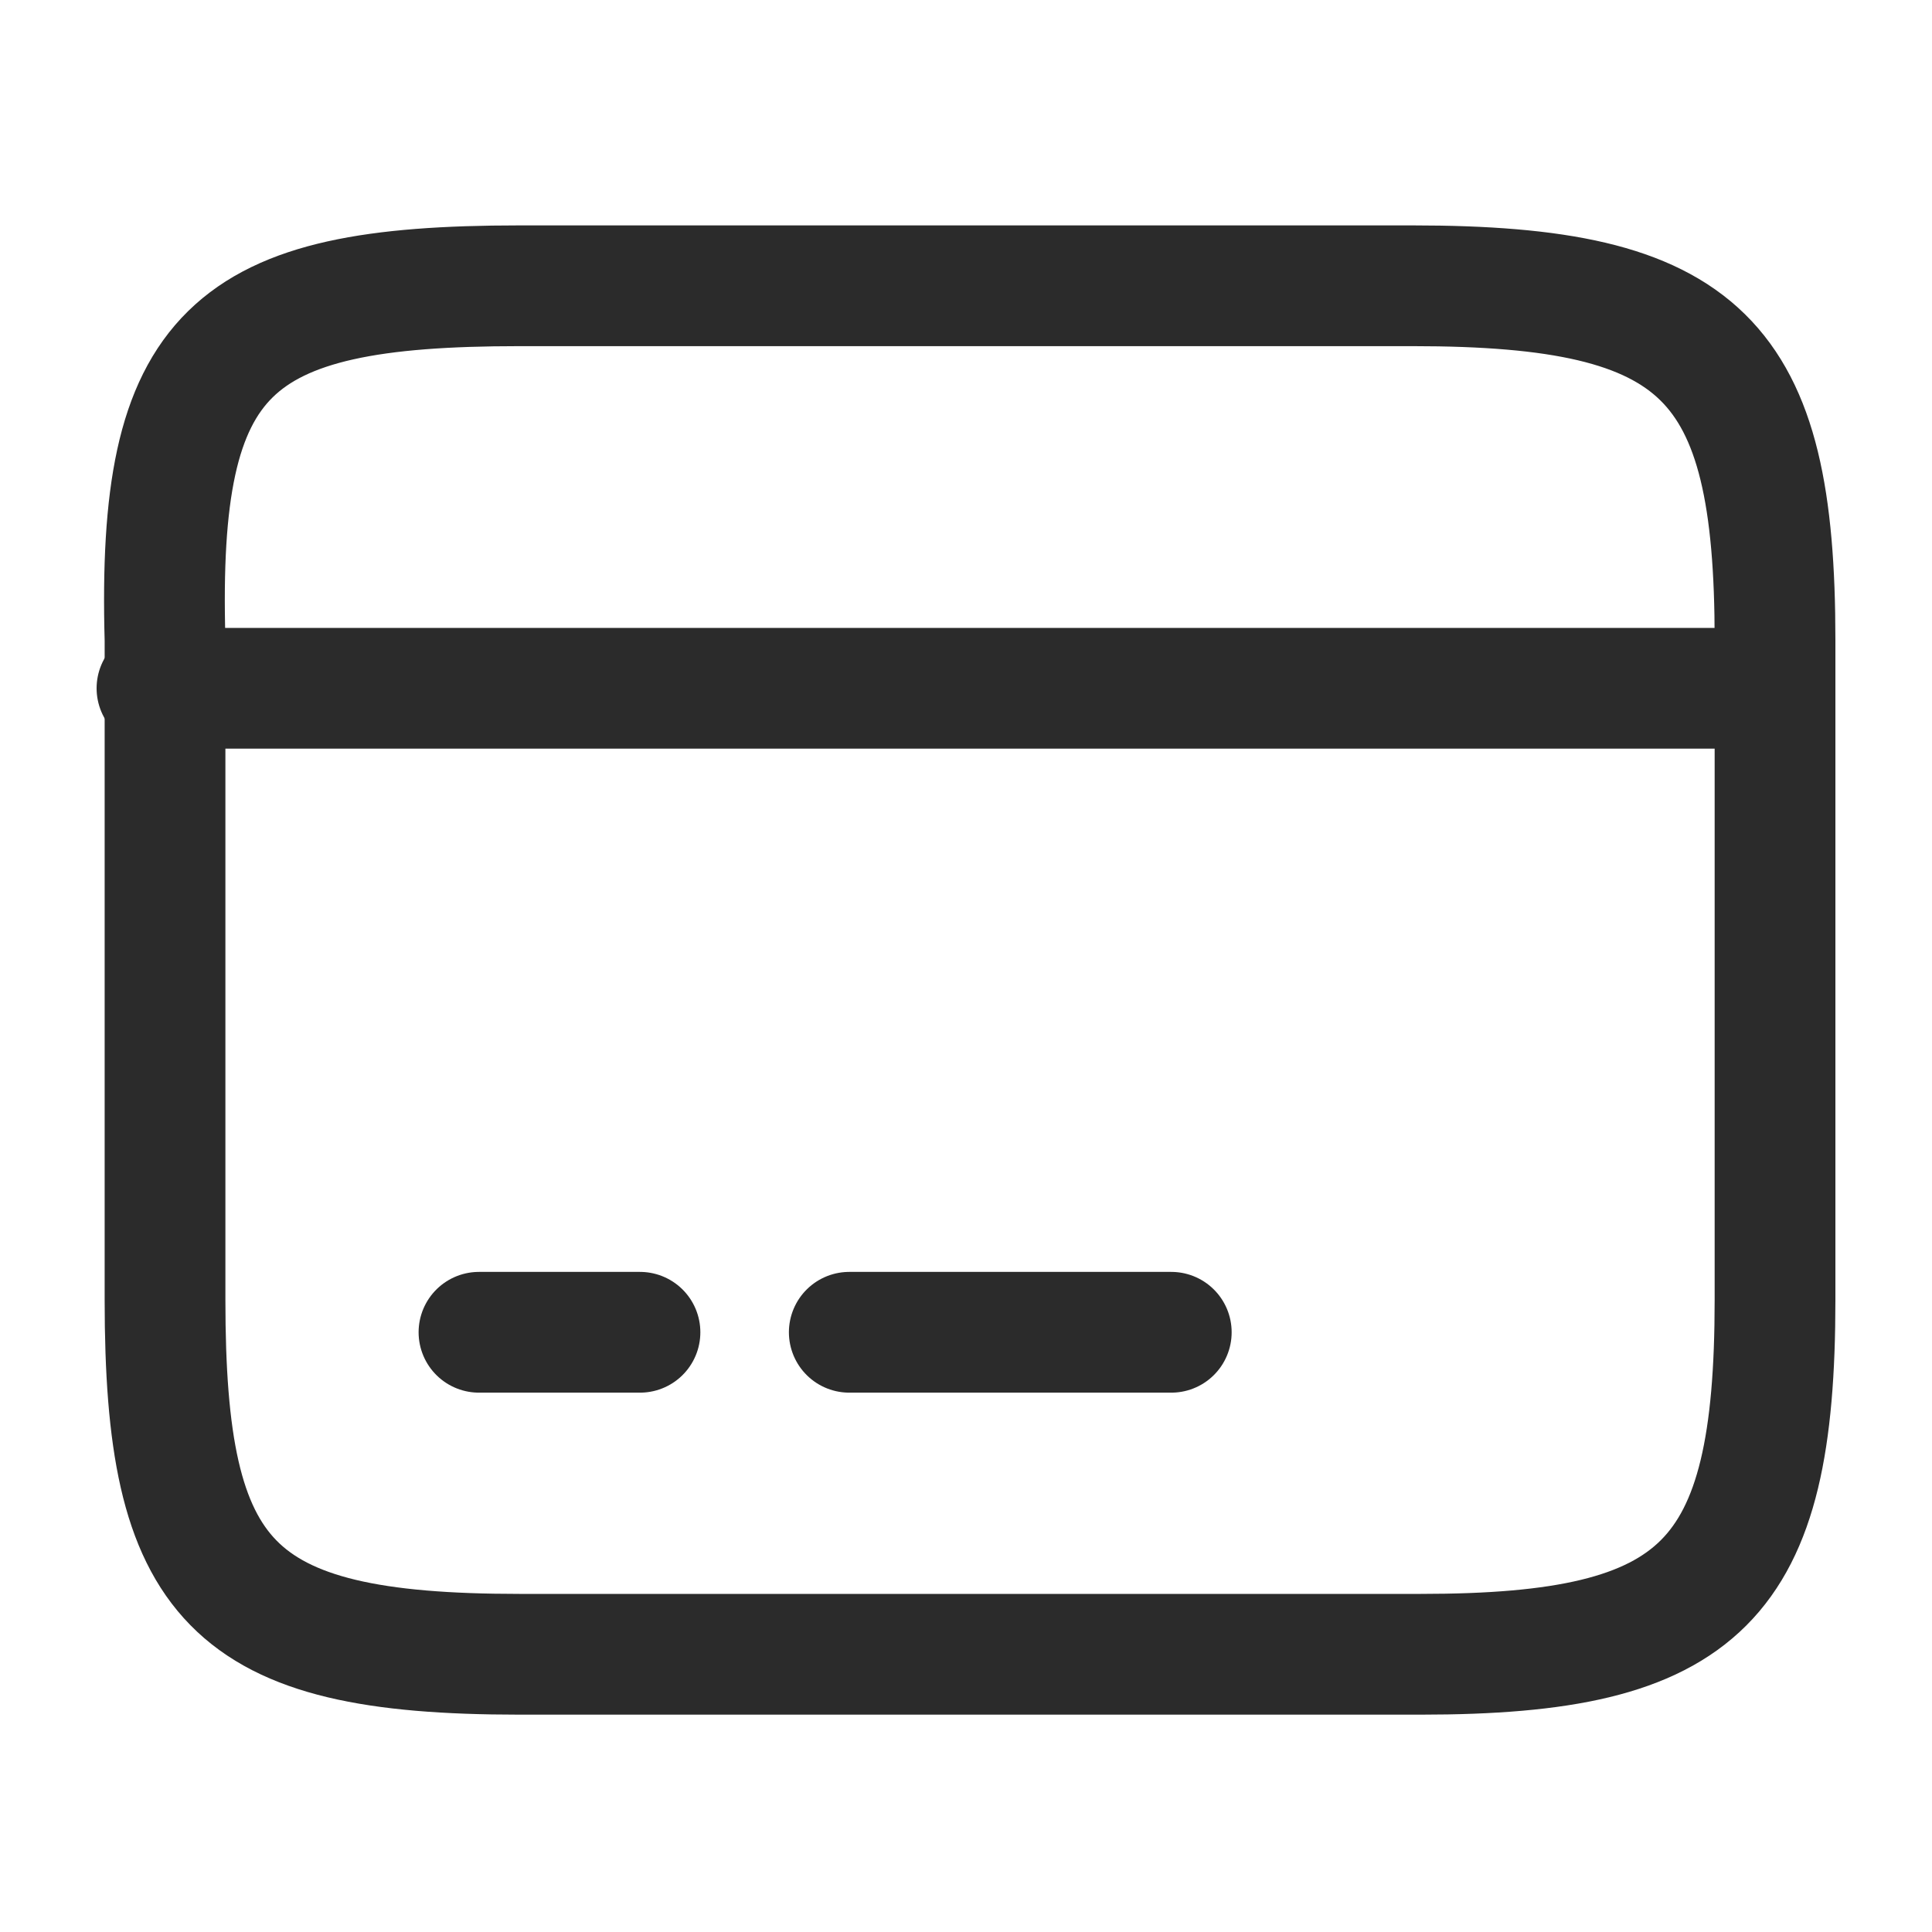
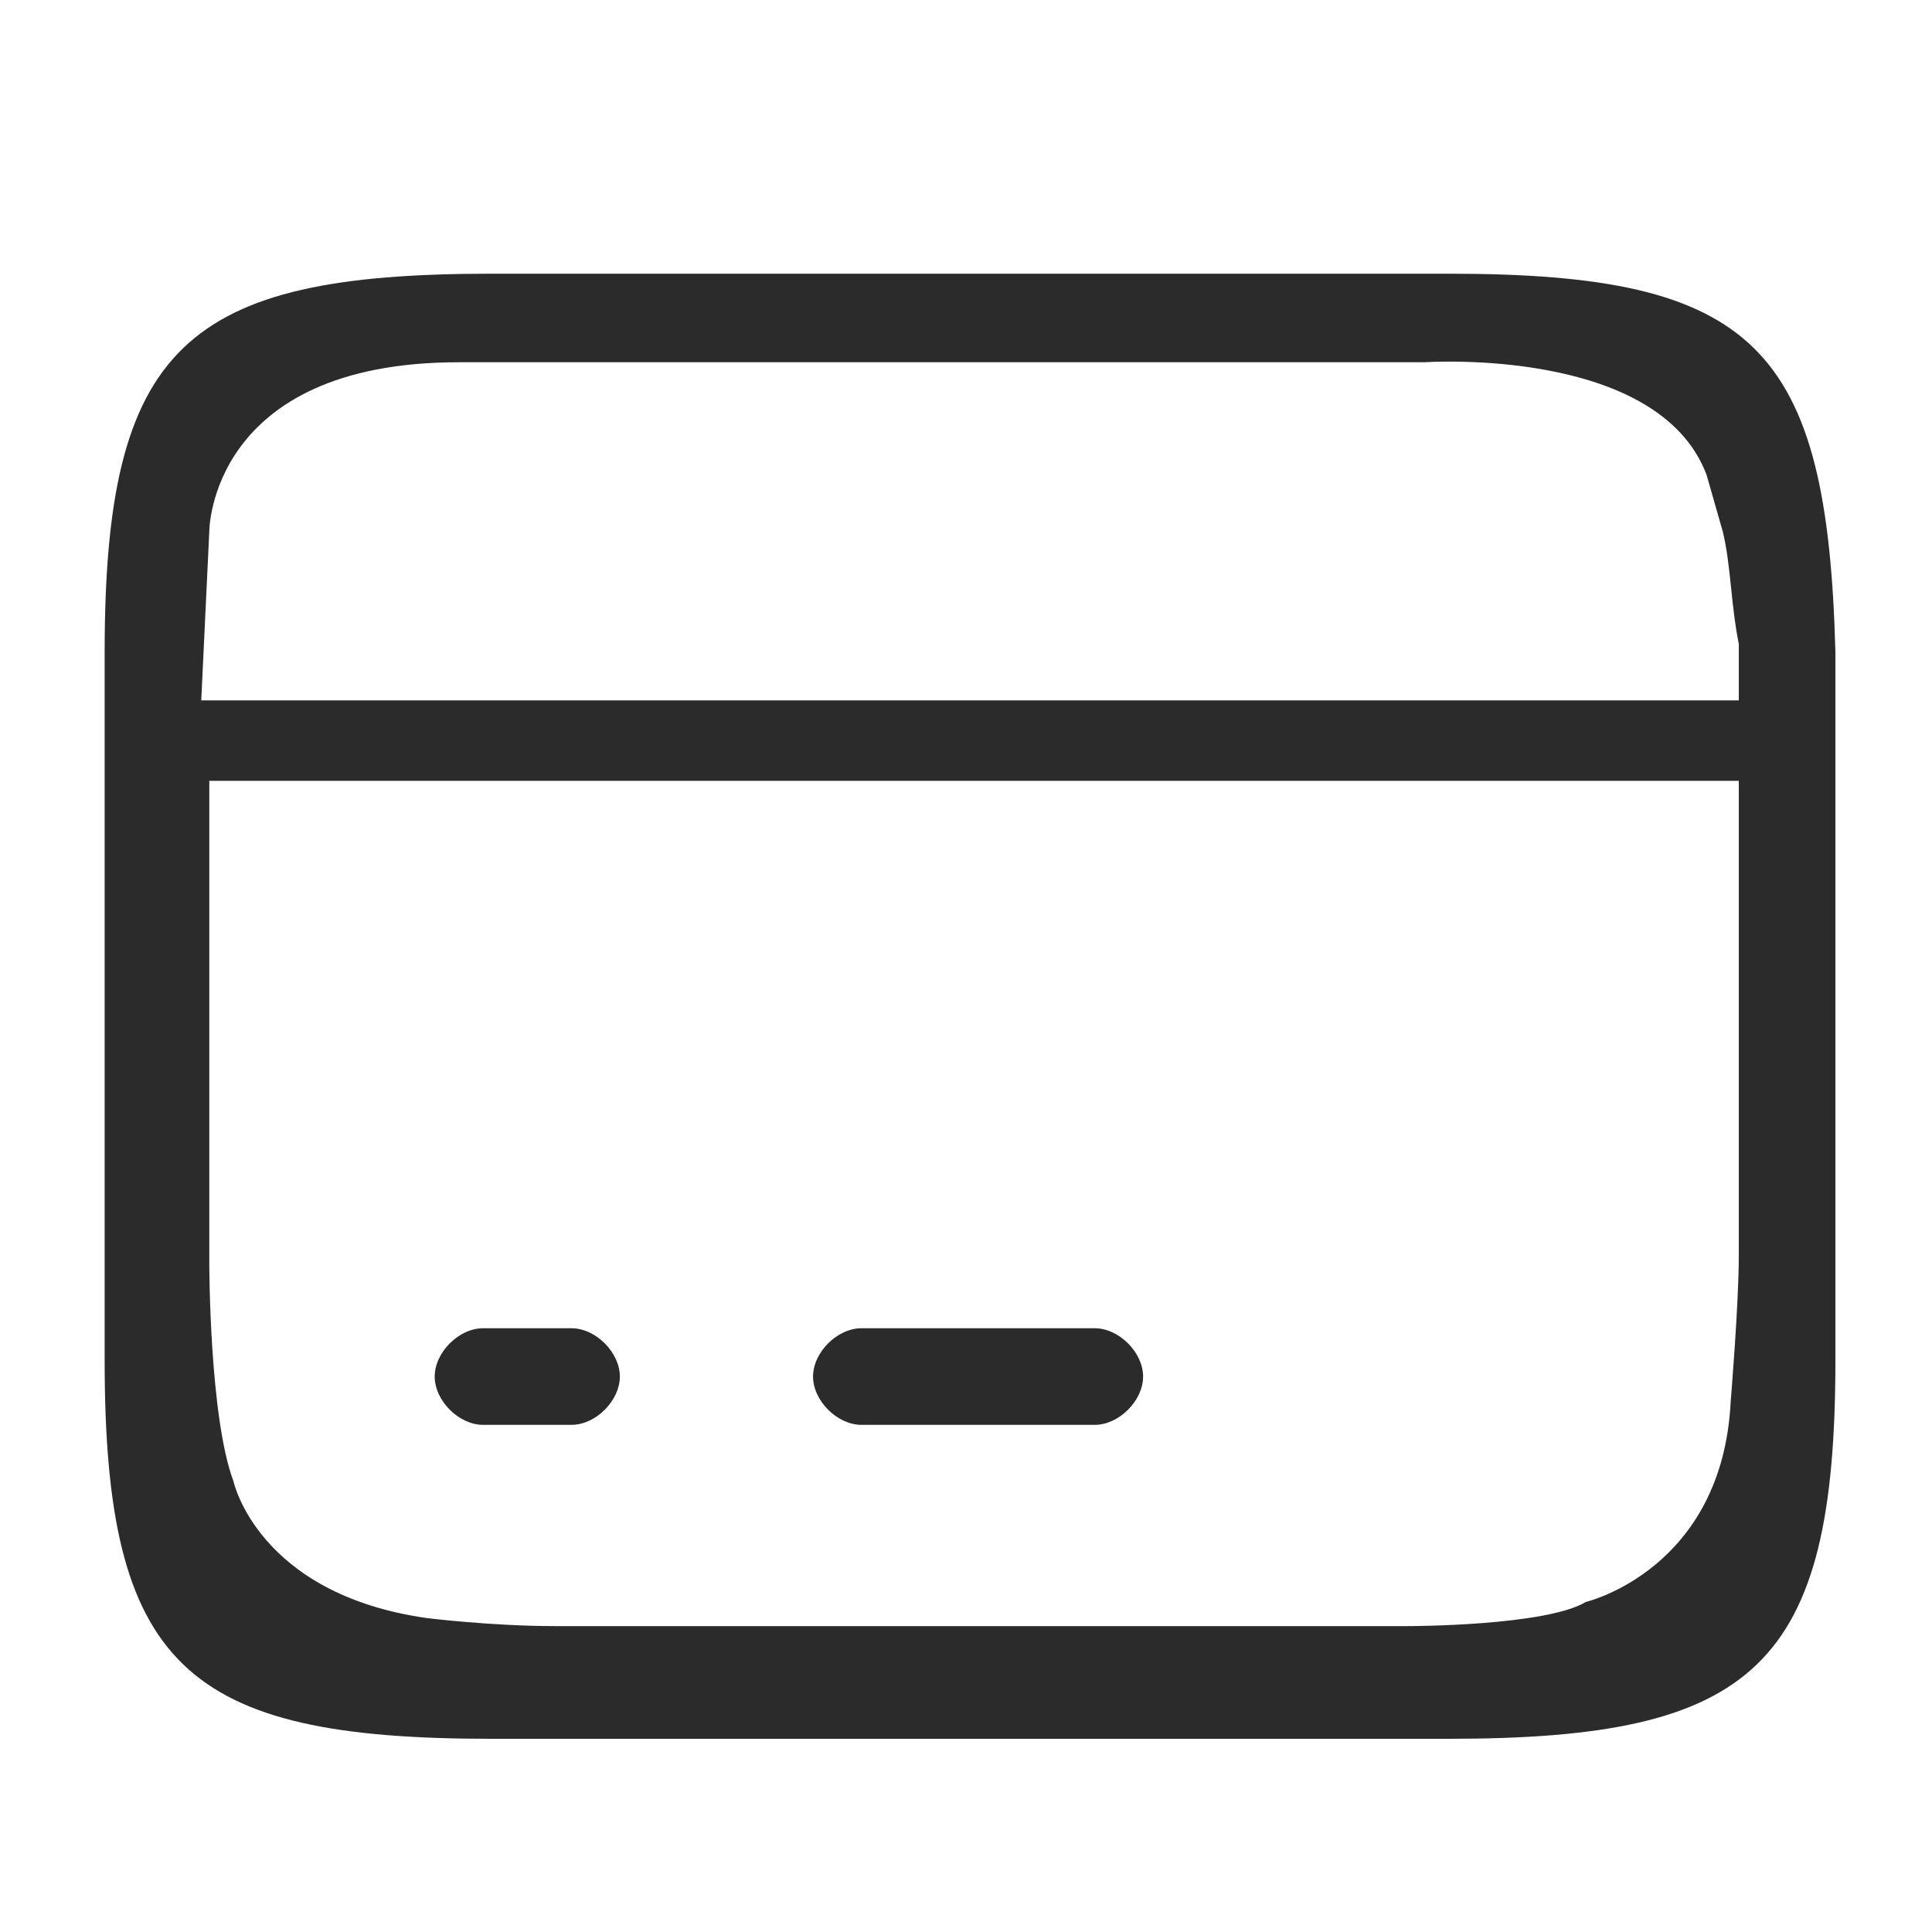
- <svg xmlns="http://www.w3.org/2000/svg" version="1.1" id="Layer_1" x="0px" y="0px" viewBox="0 0 24 24" style="enable-background:new 0 0 24 24;" xml:space="preserve">
+ <svg xmlns="http://www.w3.org/2000/svg" version="1.1" x="0px" y="0px" viewBox="0 0 24 24" style="enable-background:new 0 0 24 24;" xml:space="preserve">
  <style type="text/css">
- 	.st0{fill:none;stroke:#2B2B2B;stroke-width:1.5;stroke-linecap:round;stroke-linejoin:round;}
+ 	.st0{fill:#2B2B2B;}
</style>
-   <g id="_70" transform="translate(-1.25 -2.75)">
-     <path id="Vector_10_" class="st0" d="M3.2,11.3h20" />
-     <path id="Vector-2_10_" class="st0" d="M7.2,19.3h2" />
-     <path id="Vector-3_9_" class="st0" d="M11.8,19.3h4" />
-     <path id="Vector-4_5_" class="st0" d="M7.7,6.3h11.1c3.6,0,4.5,0.9,4.5,4.4v8.2c0,3.5-0.9,4.4-4.4,4.4H7.7c-3.6,0-4.4-0.9-4.4-4.4   v-8.2C3.2,7.1,4.1,6.3,7.7,6.3z" />
+   <g id="Layer_1">
+ </g>
+   <g id="Layer_2">
+ </g>
+   <g id="Layer_3">
+ </g>
+   <g id="Layer_5">
+ </g>
+   <g id="Layer_4">
+ </g>
+   <g id="Layer_7">
+ </g>
+   <g id="Layer_8">
+ </g>
+   <g id="Layer_11">
+     <path class="st0" d="M7.1,17.7H6c-0.3,0-0.6-0.3-0.6-0.6v0c0-0.3,0.3-0.6,0.6-0.6h1.1c0.3,0,0.6,0.3,0.6,0.6v0   C7.7,17.4,7.4,17.7,7.1,17.7z" />
+     <path class="st0" d="M13.6,17.7h-2.9c-0.3,0-0.6-0.3-0.6-0.6v0c0-0.3,0.3-0.6,0.6-0.6h2.9c0.3,0,0.6,0.3,0.6,0.6v0   C14.2,17.4,13.9,17.7,13.6,17.7z" />
  </g>
+   <g id="Layer_9">
+ </g>
+   <g id="Layer_10">
+     <path class="st0" d="M18,3.4H6.1c-3.8,0-4.8,0.9-4.8,4.7v8.8c0,3.8,1,4.7,4.8,4.7H18c3.8,0,4.8-0.9,4.8-4.7V8.1   C22.7,4.3,21.8,3.4,18,3.4z M21.6,15.6c0,0.6-0.1,1.8-0.1,1.8c-0.1,2.1-1.8,2.5-1.8,2.5c-0.5,0.3-2.2,0.3-2.2,0.3l-10.6,0   c-0.8,0-1.6-0.1-1.6-0.1c-2.1-0.3-2.4-1.7-2.4-1.7c-0.3-0.8-0.3-2.7-0.3-2.7l0-6l19,0L21.6,15.6z M2.5,8.7l0.1-2.1   c0,0,0-2.1,3.1-2.1h12c0,0,2.9-0.2,3.5,1.4l0.2,0.7c0.1,0.4,0.1,0.9,0.2,1.4l0,0.7L2.5,8.7z" />
+   </g>
+   <g id="Layer_6">
+ </g>
</svg>
